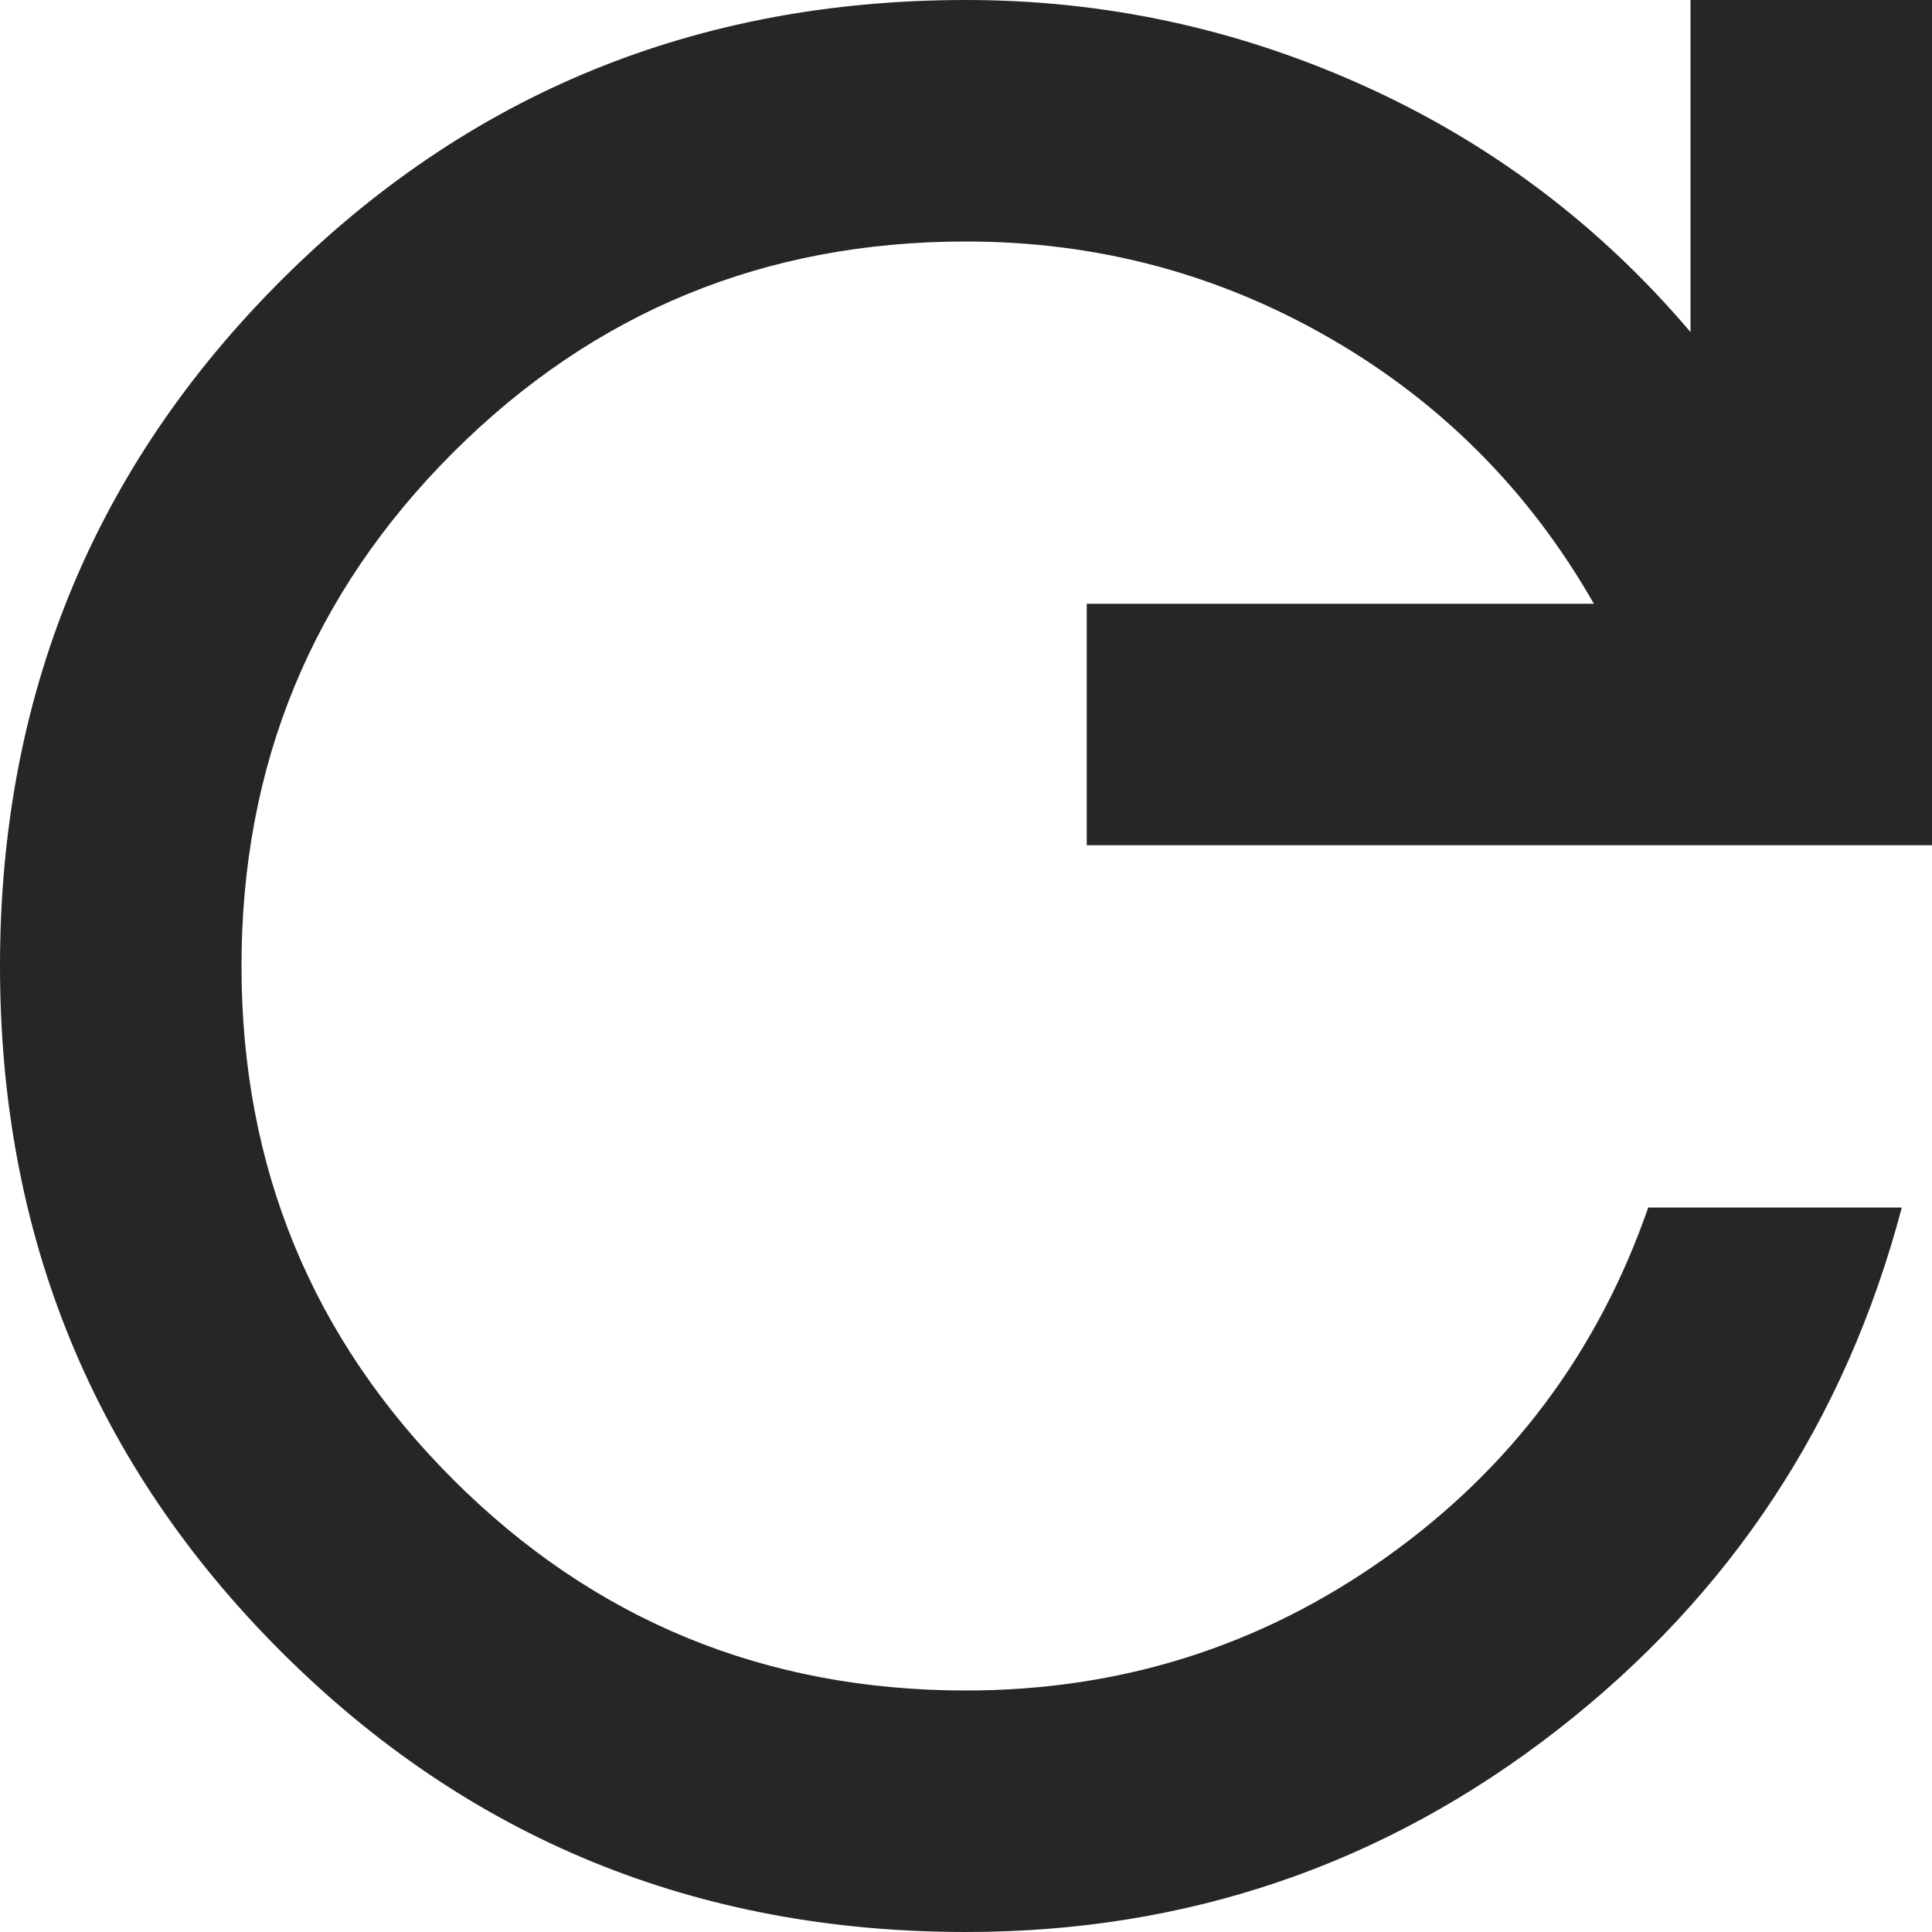
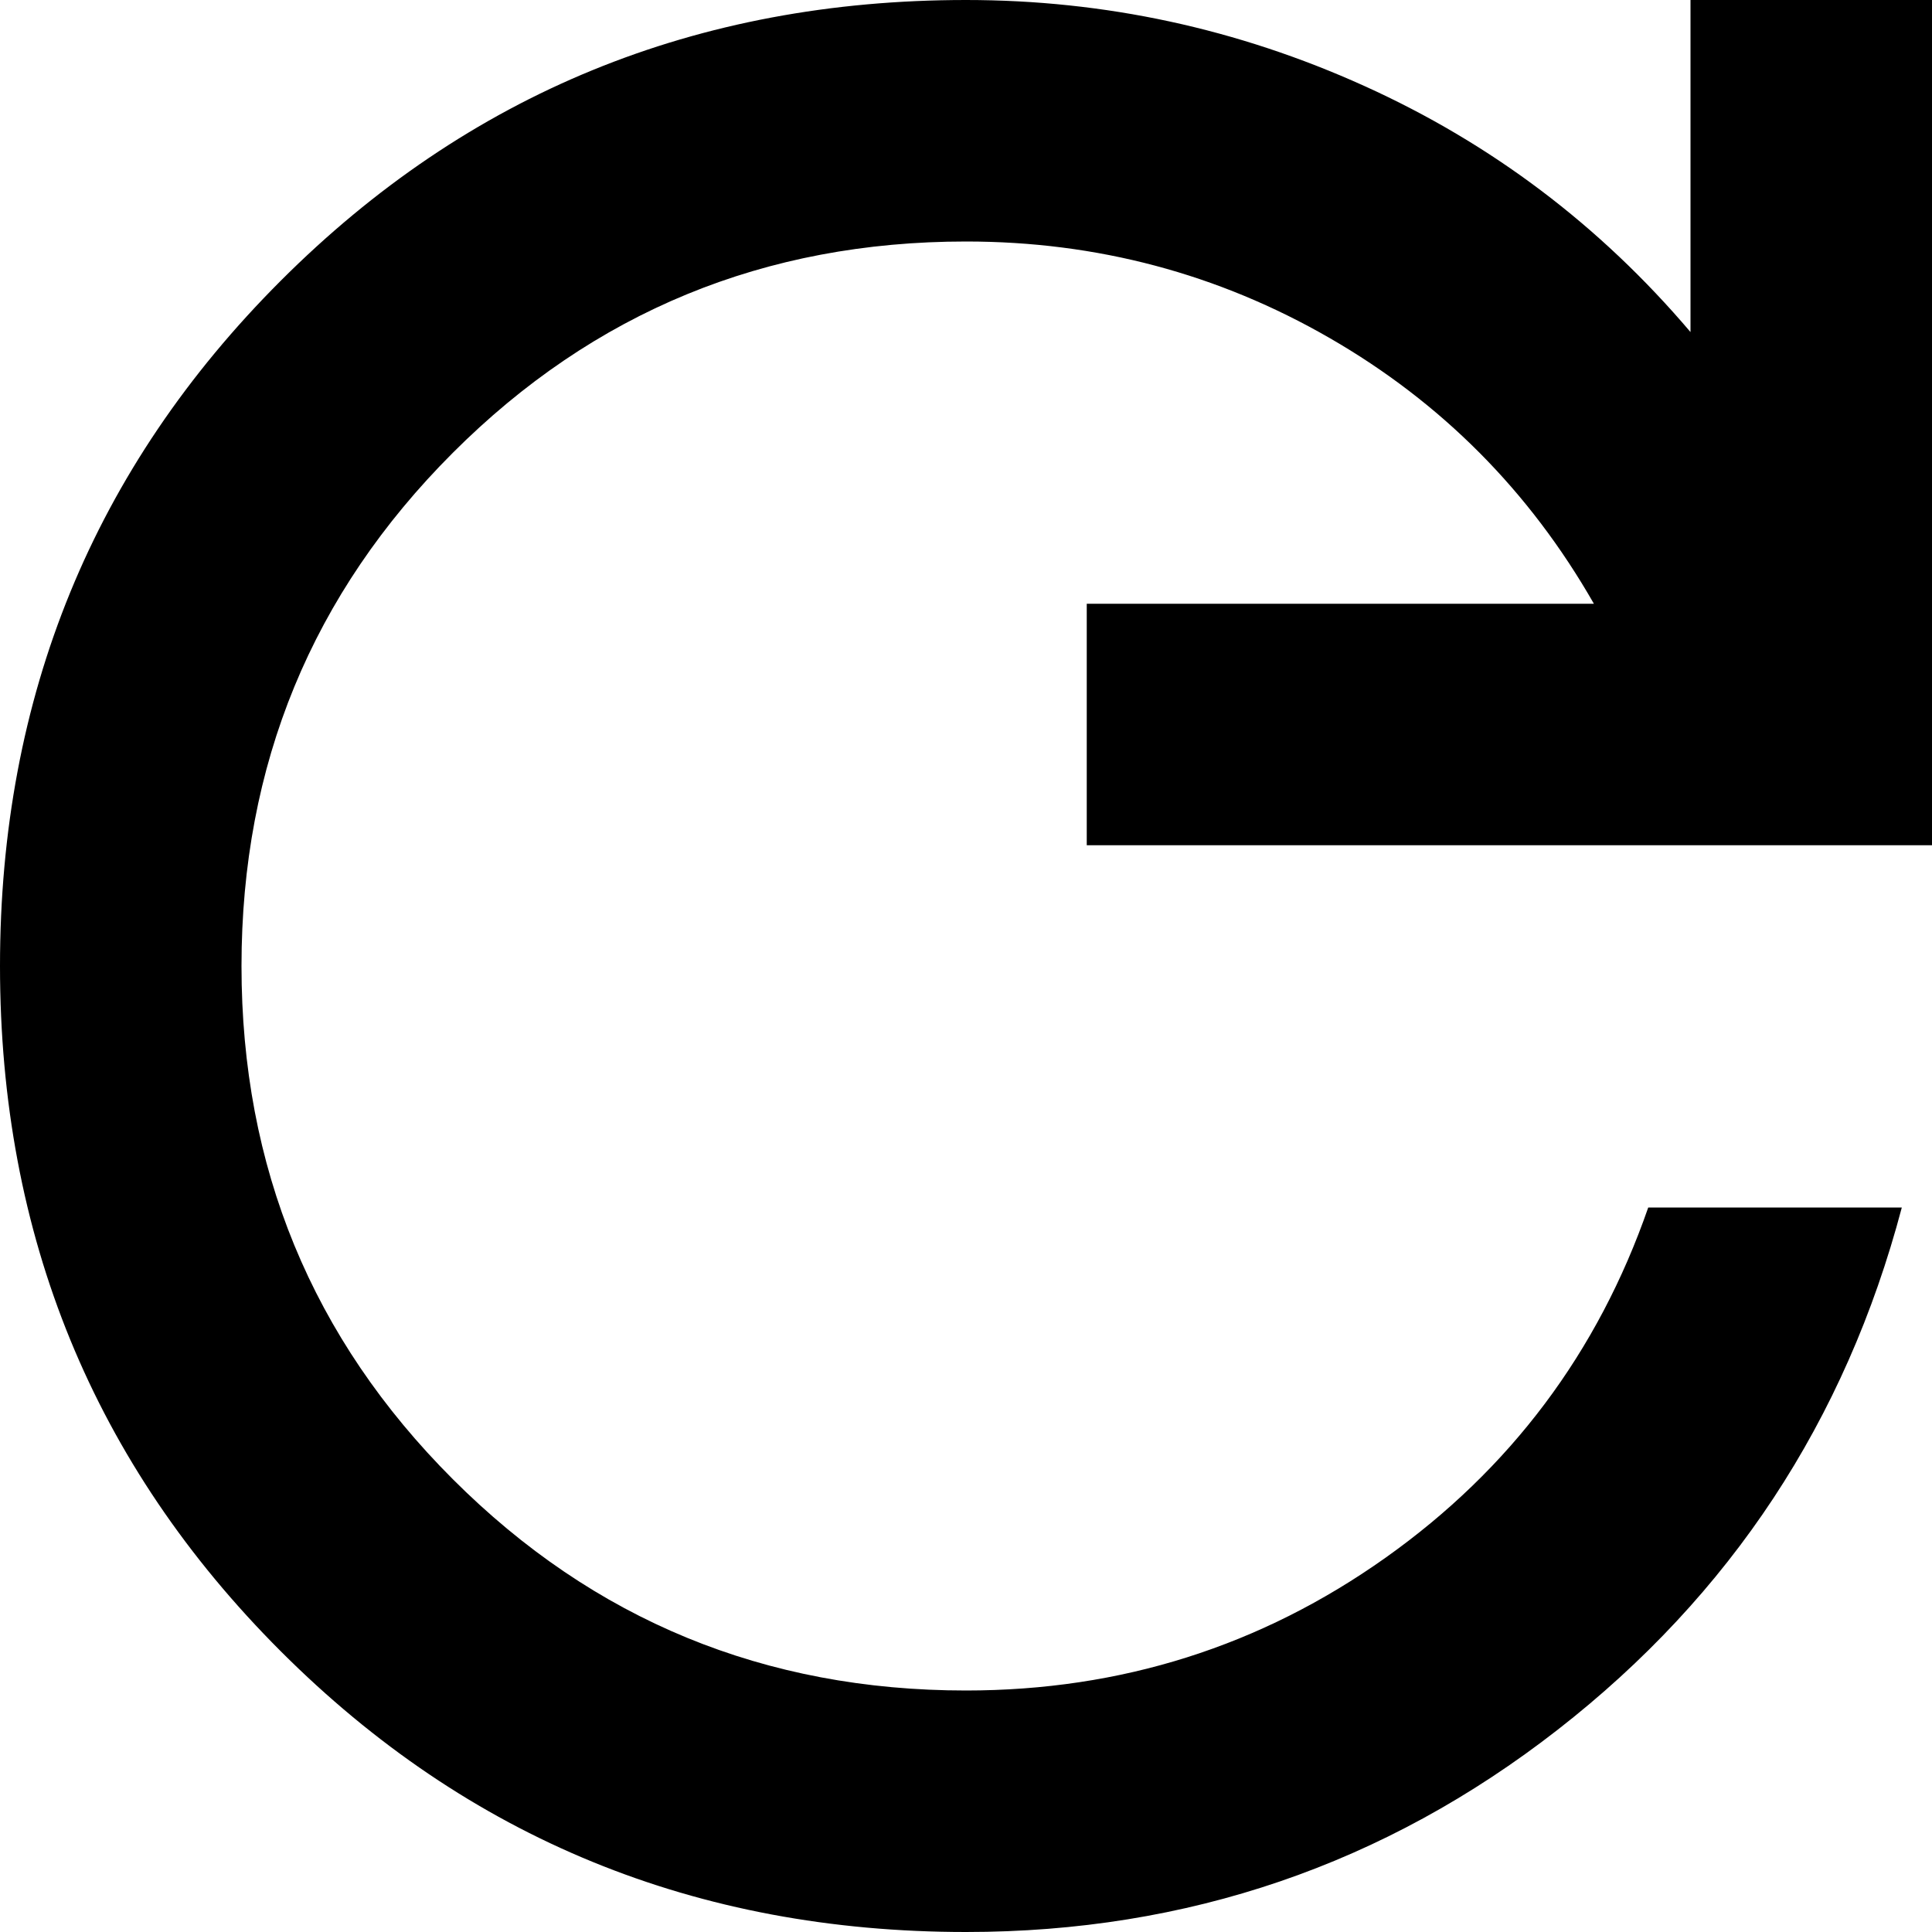
- <svg viewBox="160 -800 640 640" width="24px" height="24px" fill="#262626" aria-label="refresh">
+ <svg viewBox="160 -800 640 640" width="24px" height="24px" fill="currentColor" aria-label="refresh">
  <path d="M480-160q-134 0-227-93t-93-227q0-134 93-227t227-93q69 0 132 28.5T720-690v-110h80v280H520v-80h168q-32-56-87.5-88T480-720q-100 0-170 70t-70 170q0 100 70 170t170 70q77 0 139-44t87-116h84q-28 106-114 173t-196 67Z">
  </path>
</svg>
